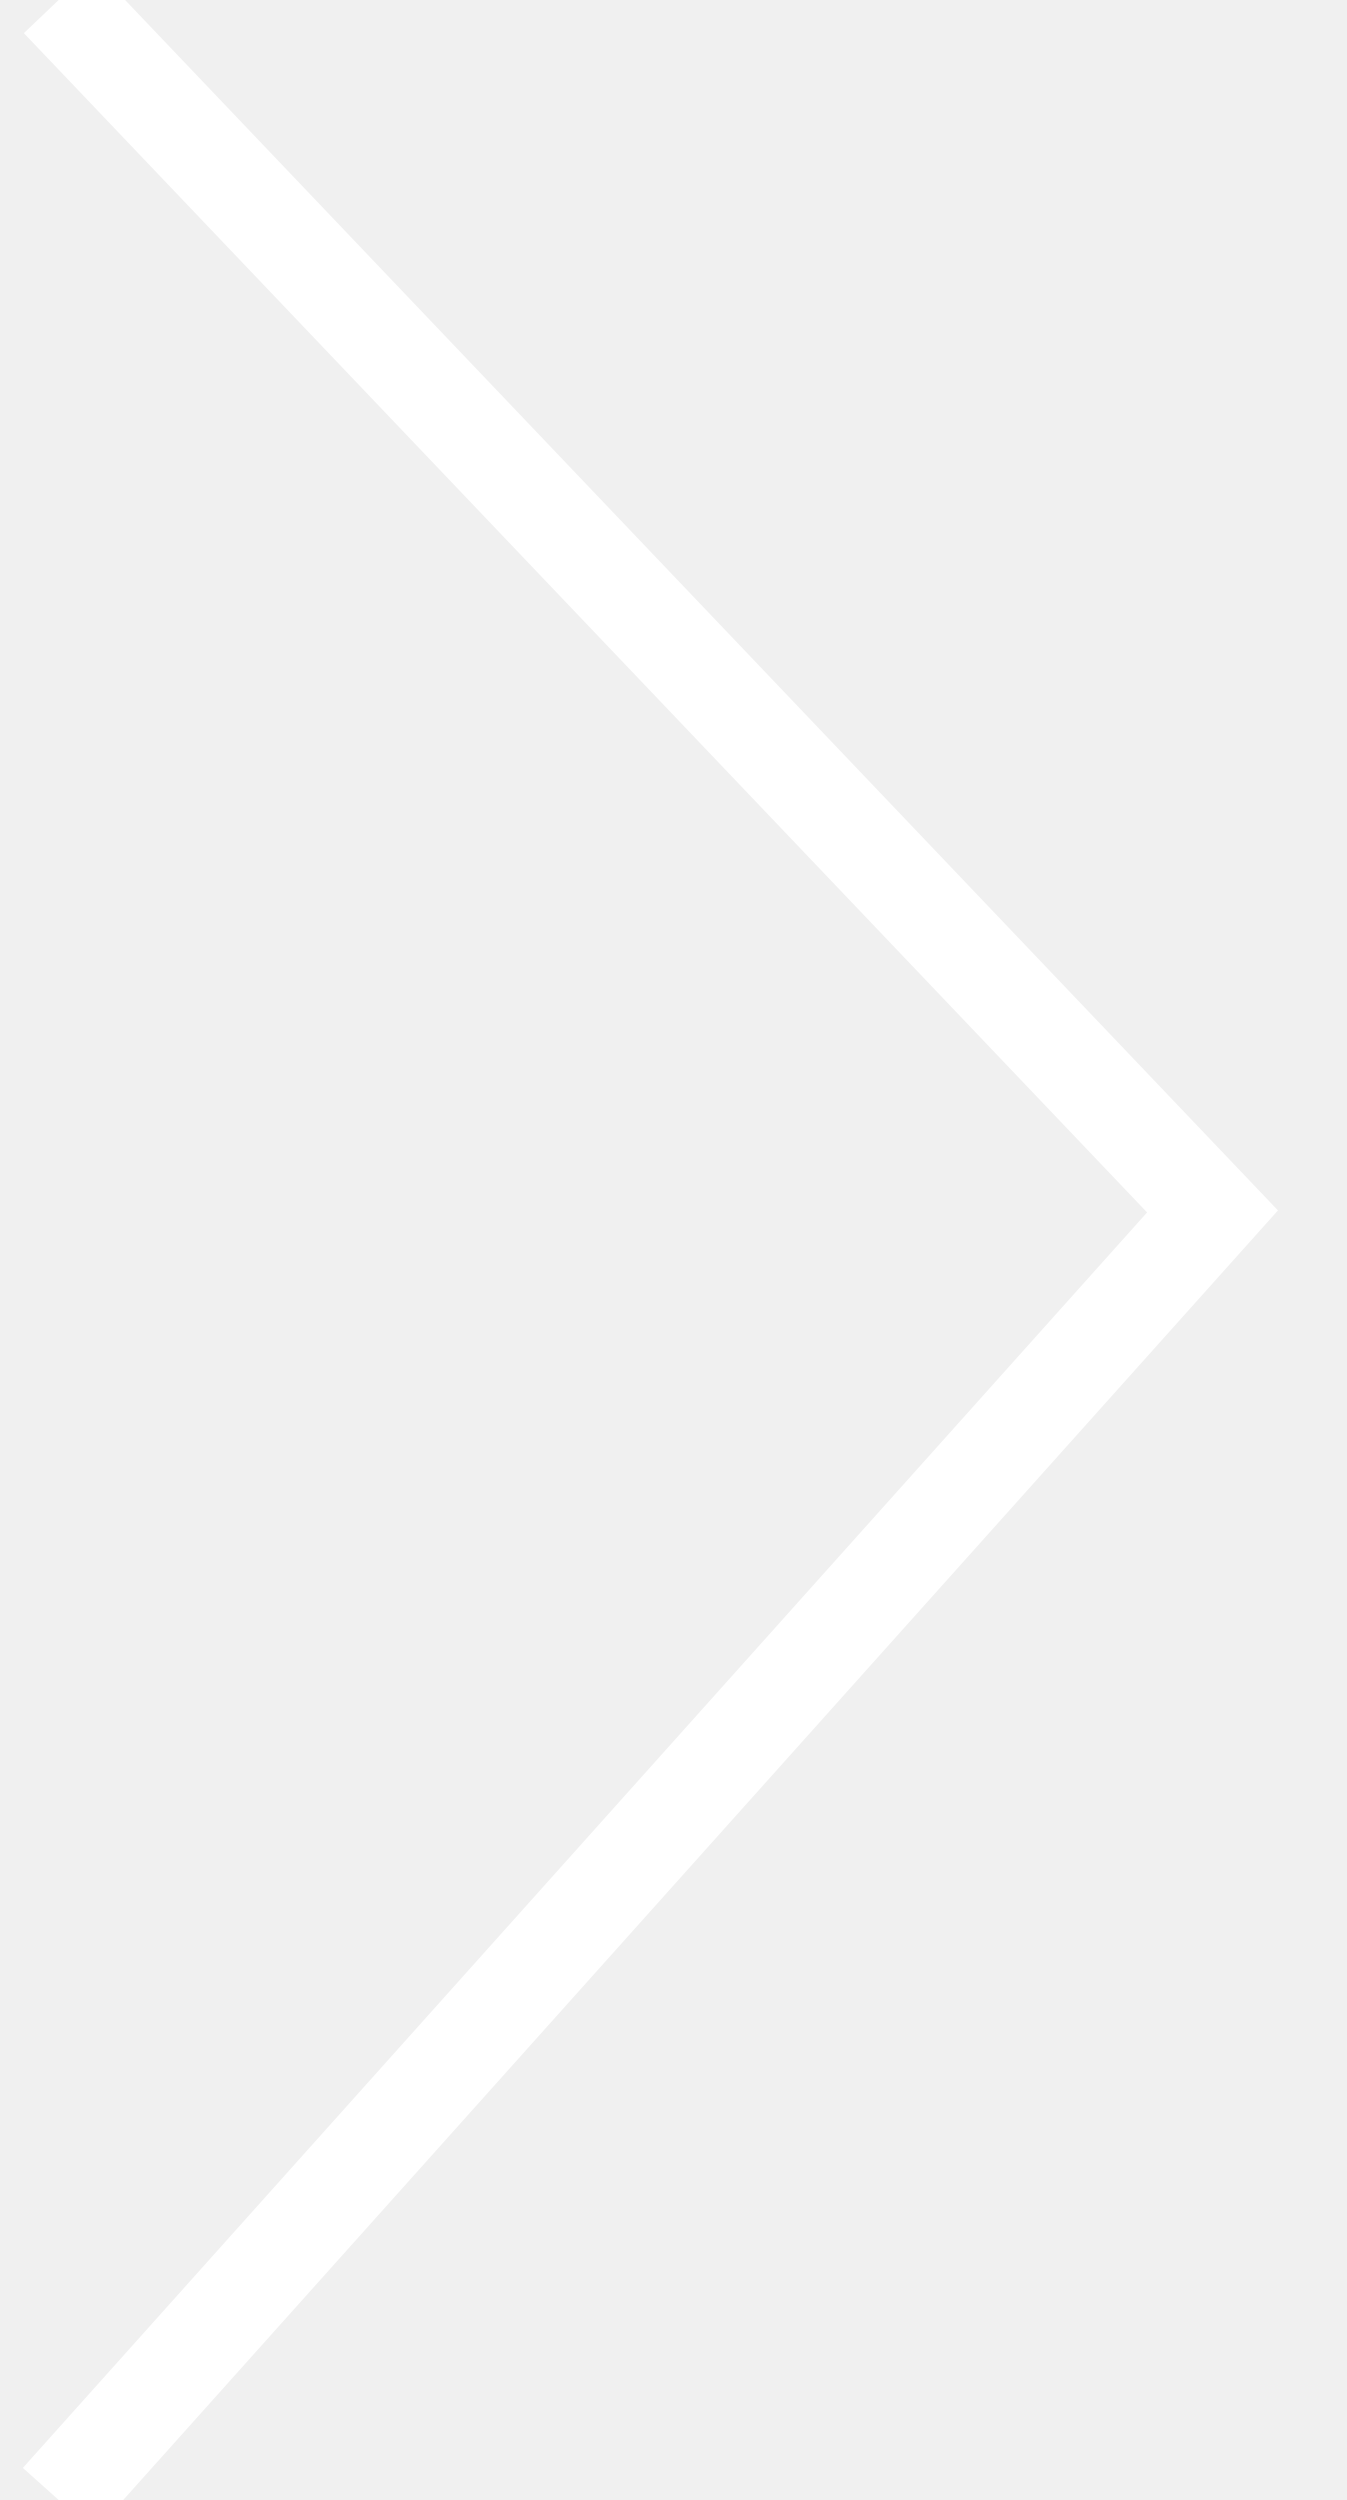
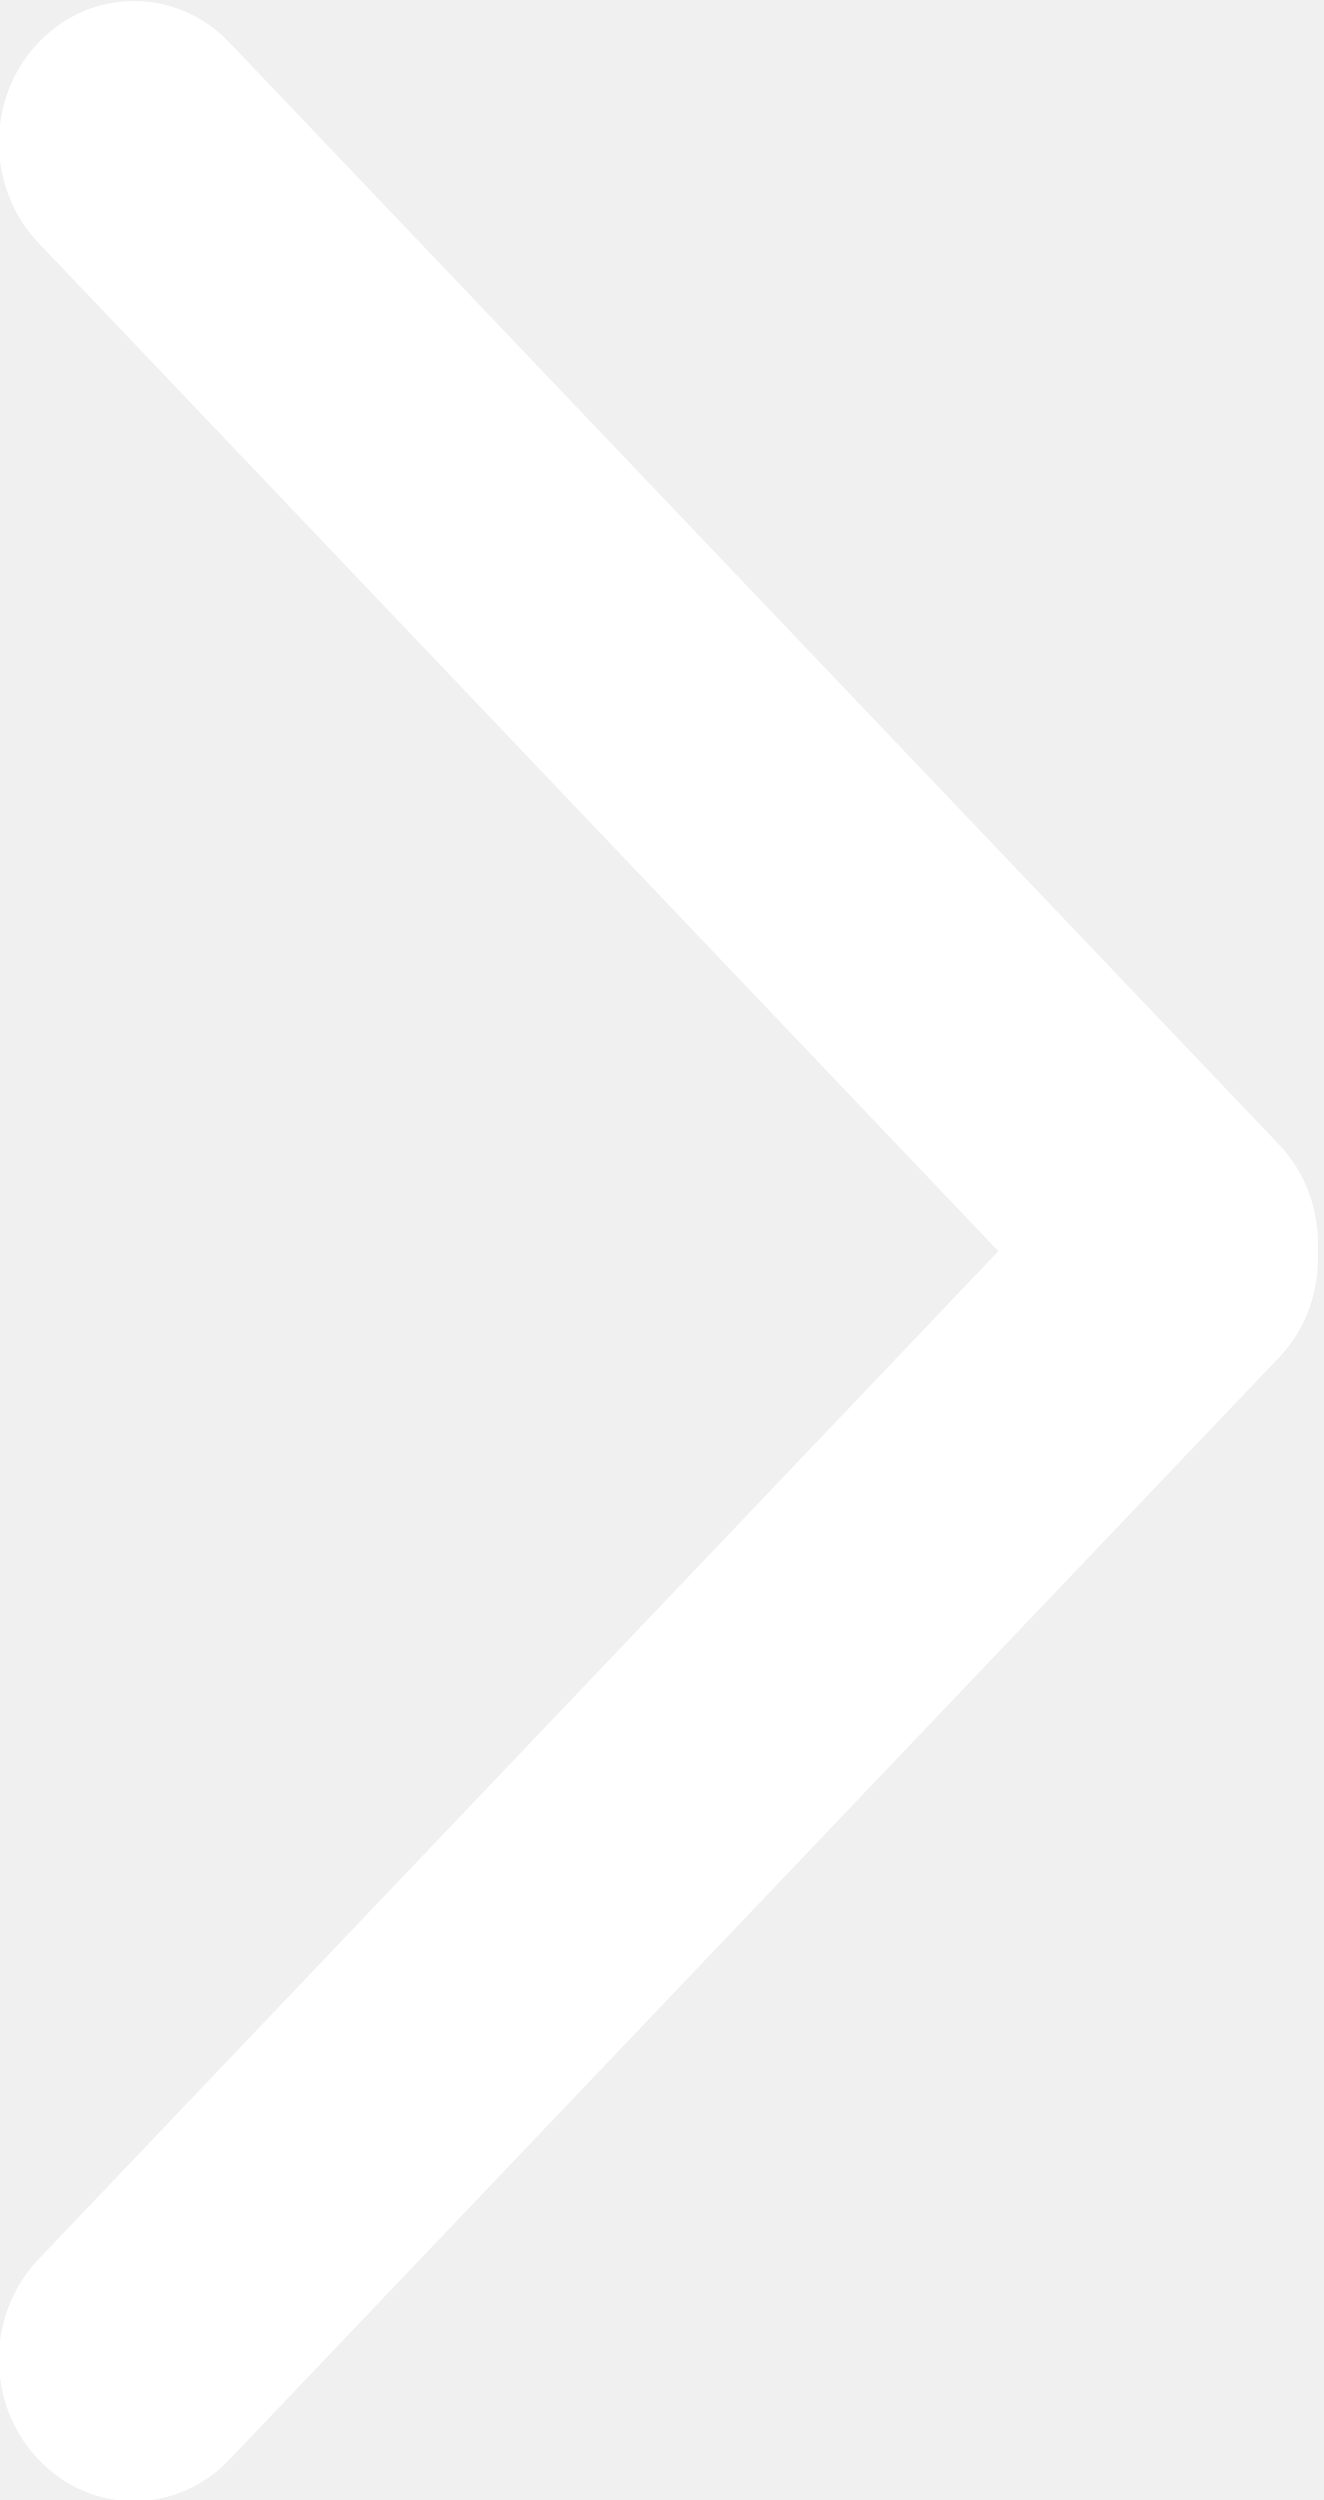
- <svg xmlns="http://www.w3.org/2000/svg" width="14px" height="26px" viewBox="0 0 14 26" version="1.1">
+ <svg xmlns="http://www.w3.org/2000/svg" width="9px" height="17px" viewBox="0 0 9 17" version="1.1">
  <defs />
  <g id="Page-1" stroke="none" stroke-width="1" fill="none" fill-rule="evenodd">
-     <g id="Mobile-registro" transform="translate(-275, -346)" stroke="#FFFFFF">
-       <g id="boton-copy-3" transform="translate(179, 340)">
-         <polyline id="Path-1-Copy" transform="translate(102.6102, 19) rotate(-270) translate(-102.6102, -19) " points="89.61 25 102.209 13 115.61 25" />
+     <g id="Mobile-paso01" transform="translate(-268, -413)" fill="#FFFFFF">
+       <g id="Arrow_" transform="translate(267, 413)">
+         <path d="M9.701,9.227 L2.56,16.725 C2.201,17.103 1.62,17.103 1.262,16.725 C0.903,16.35 0.903,15.739 1.262,15.363 L7.789,8.508 L1.262,1.652 C0.903,1.275 0.903,0.665 1.262,0.289 C1.62,-0.087 2.201,-0.087 2.56,0.289 L9.701,7.787 C9.889,7.986 9.972,8.248 9.962,8.507 C9.972,8.766 9.889,9.028 9.701,9.227 L9.701,9.227 Z" id="Shape" />
      </g>
    </g>
  </g>
</svg>
